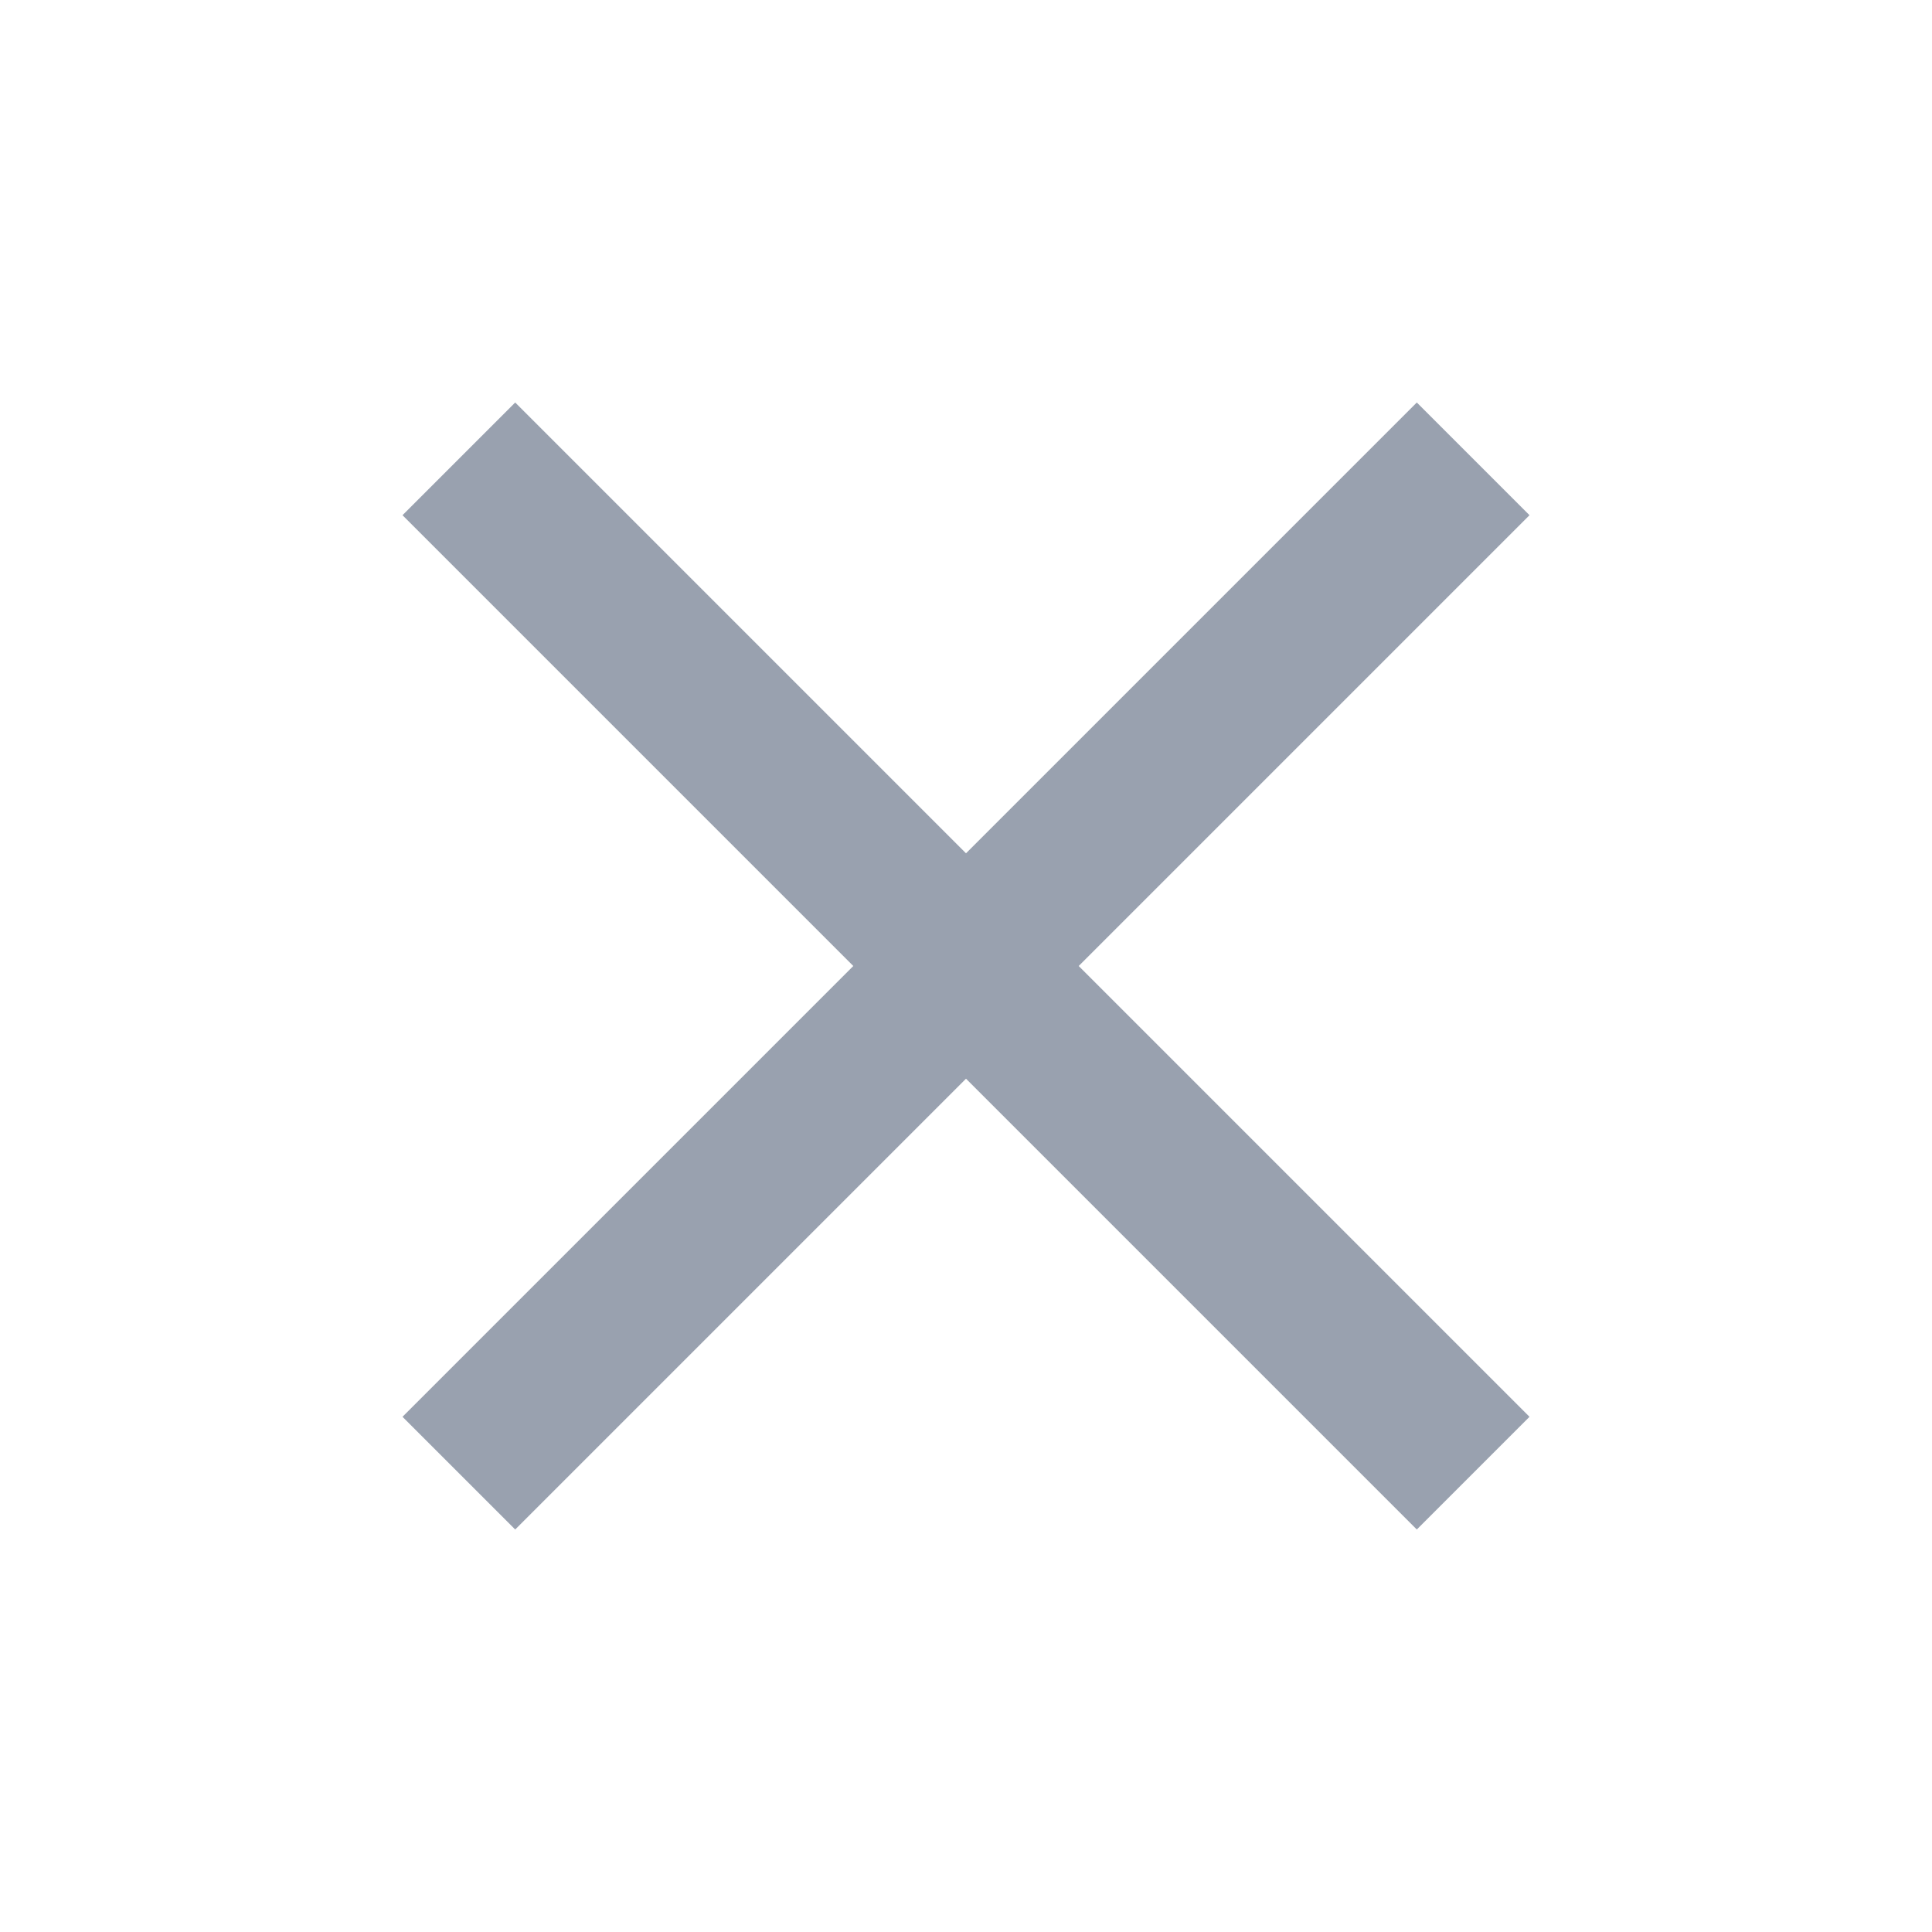
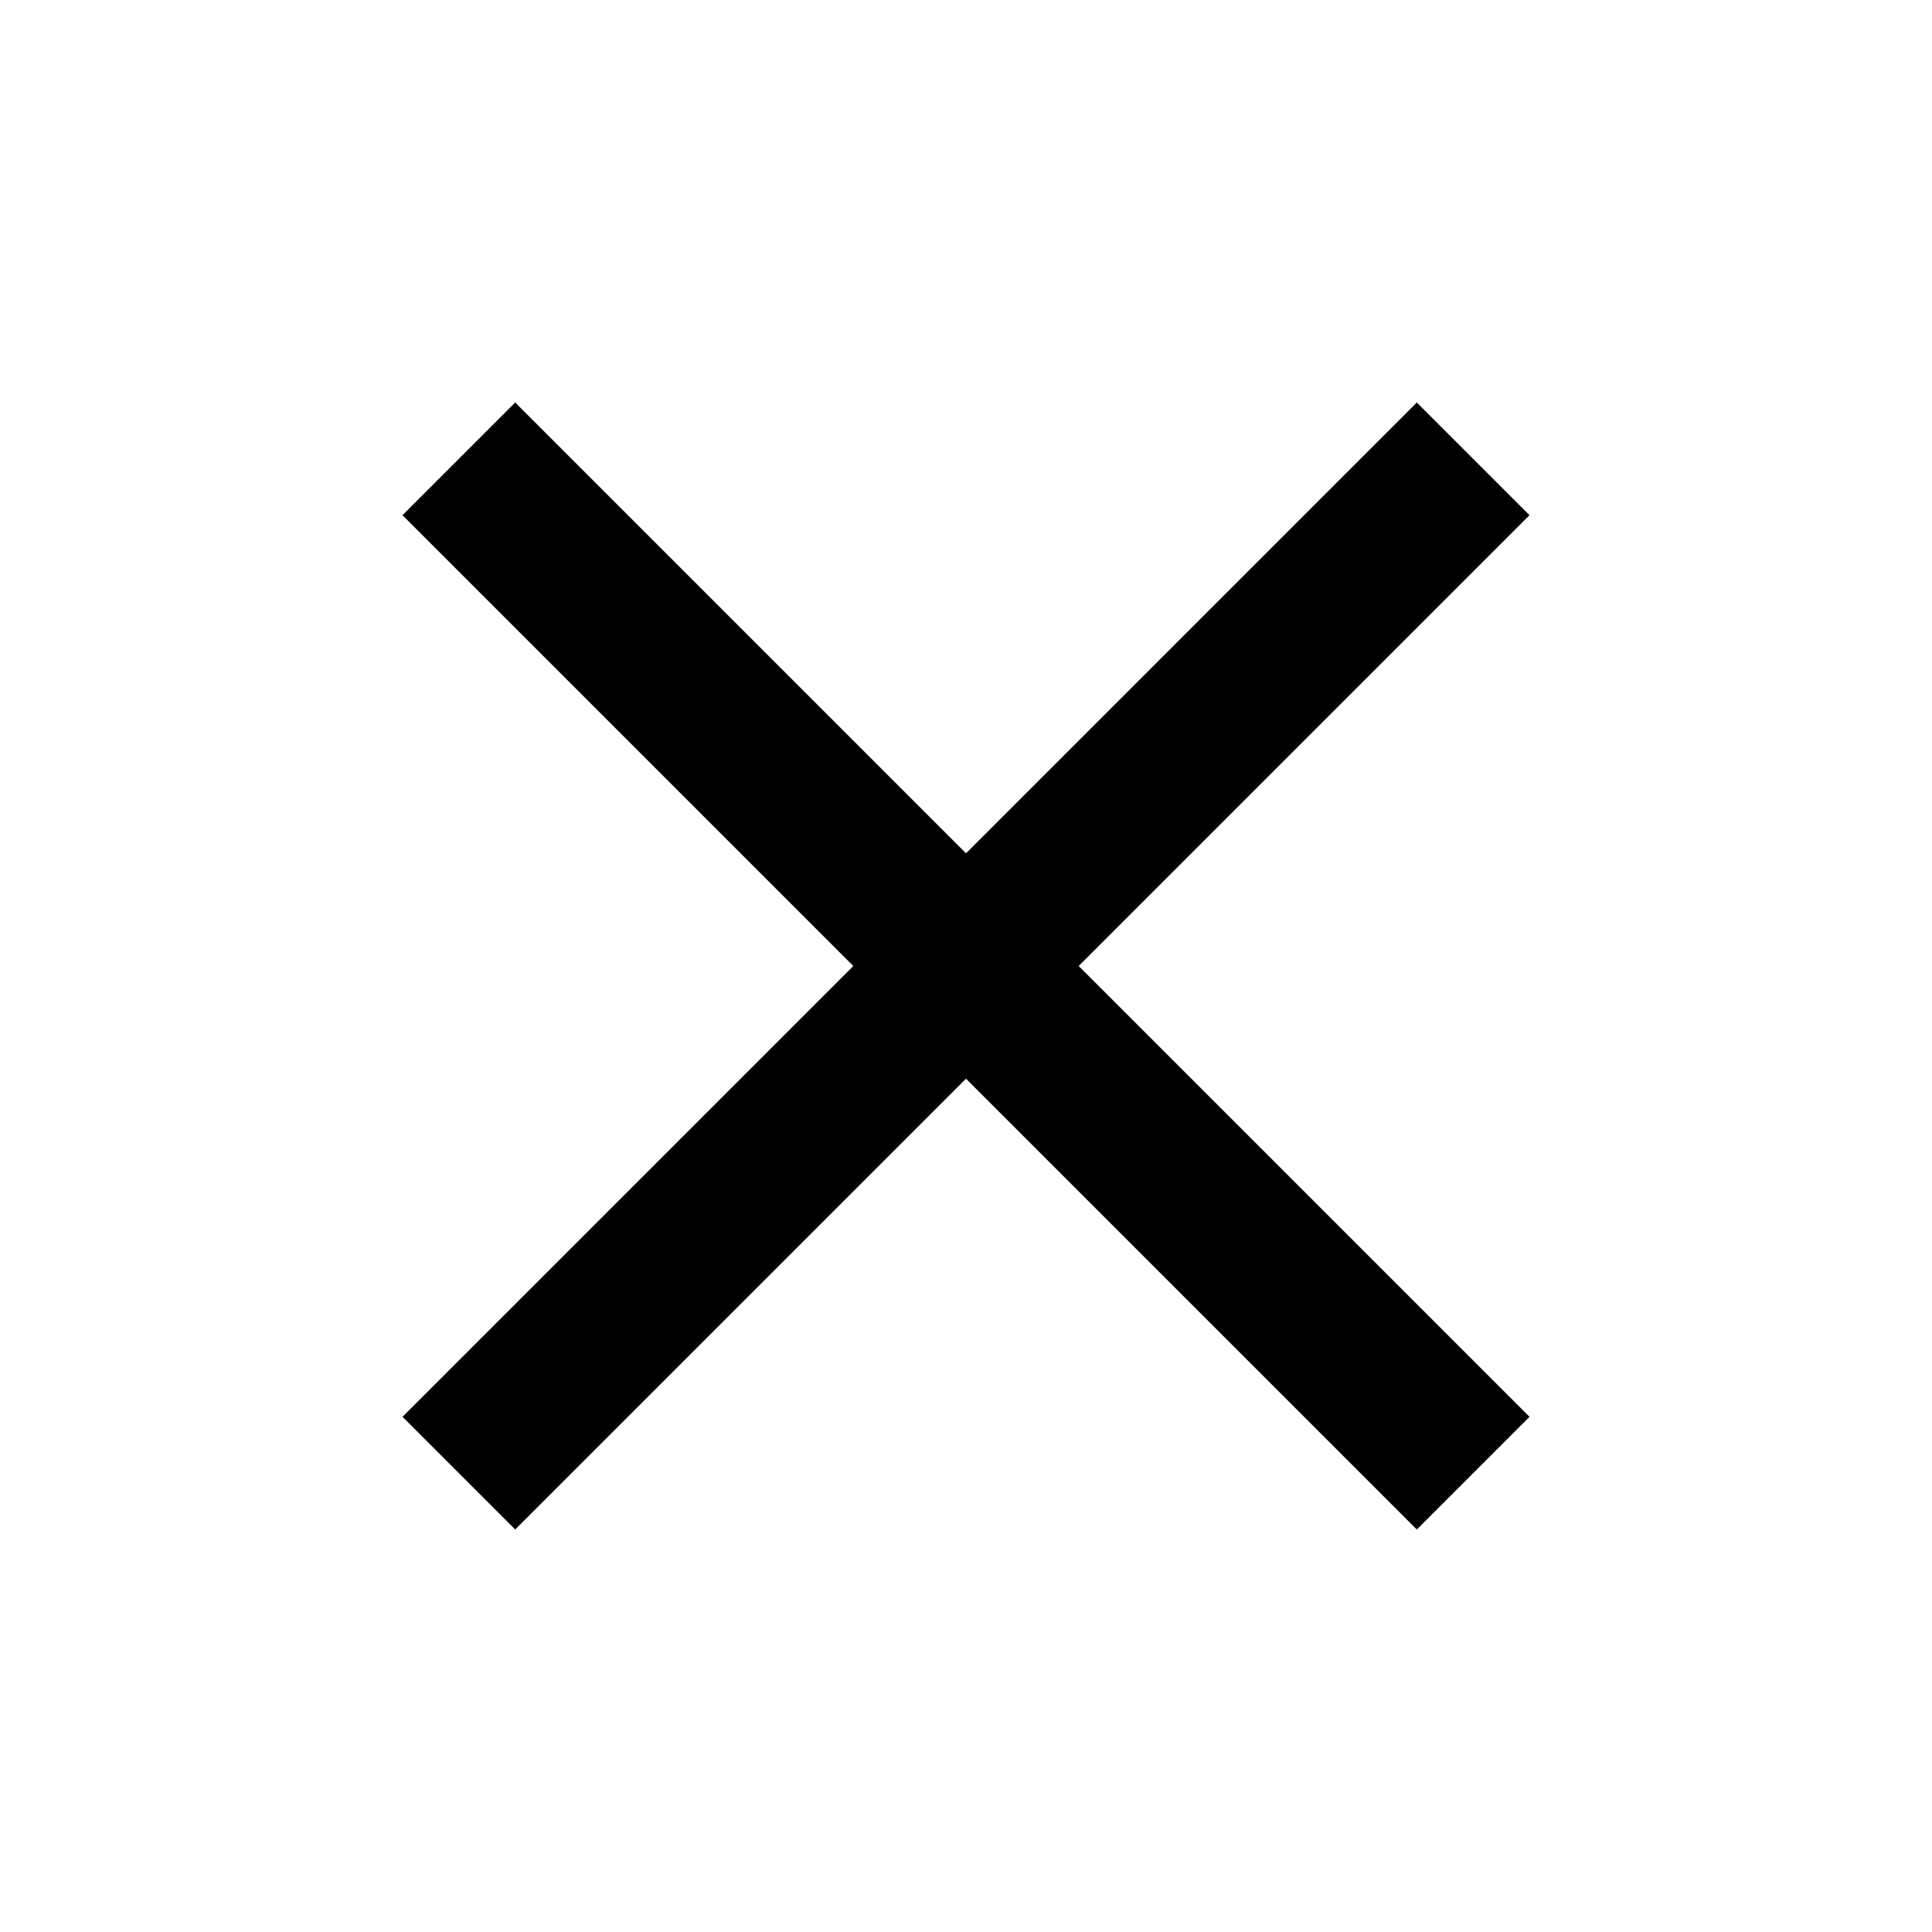
<svg xmlns="http://www.w3.org/2000/svg" width="24" height="24" viewBox="0 0 24 24" fill="none">
  <mask id="mask0_40001561_42884" style="mask-type:alpha" maskUnits="userSpaceOnUse" x="0" y="0" width="24" height="24">
    <rect width="24" height="24" fill="#D9D9D9" />
  </mask>
  <g mask="url(#mask0_40001561_42884)">
-     <path d="M6.4 19L5 17.6L10.6 12L5 6.4L6.4 5L12 10.6L17.6 5L19 6.4L13.4 12L19 17.6L17.6 19L12 13.4L6.4 19Z" fill="#99A1AF" />
+     <path d="M6.4 19L5 17.6L10.6 12L5 6.4L6.4 5L12 10.6L17.6 5L19 6.4L13.4 12L19 17.6L17.6 19L12 13.4L6.4 19Z" fill="currentColor" />
  </g>
</svg>
